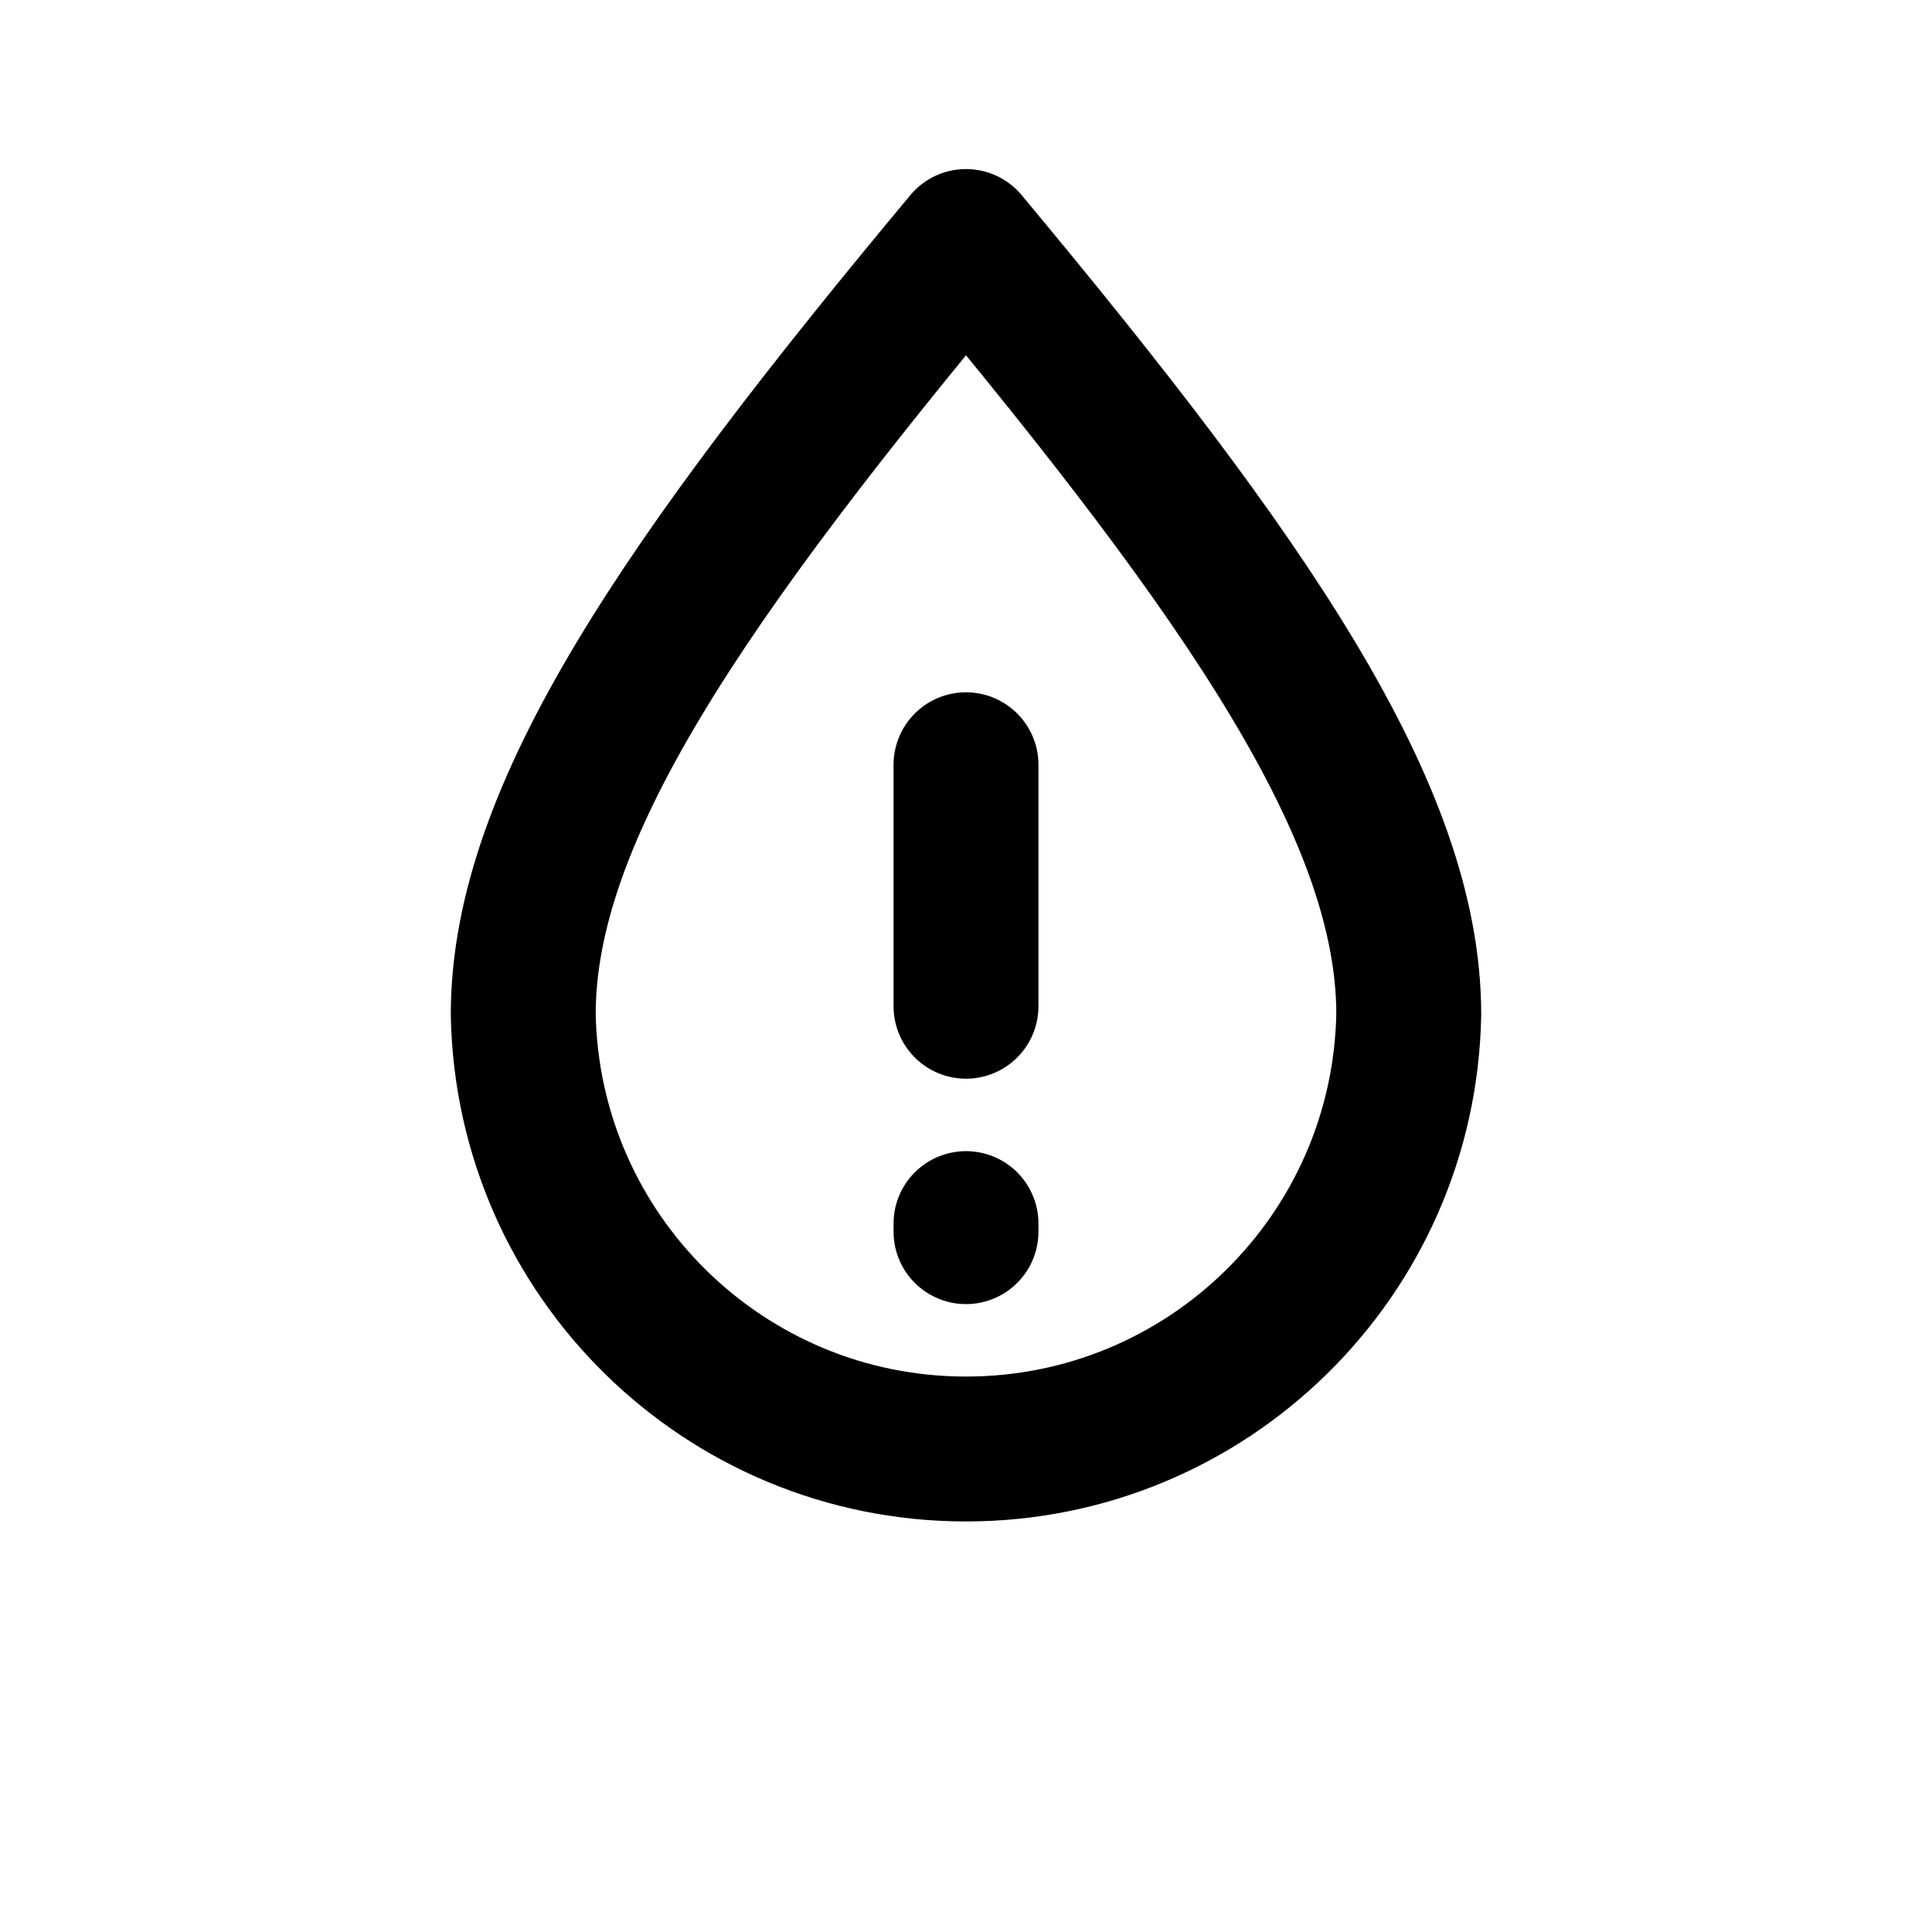
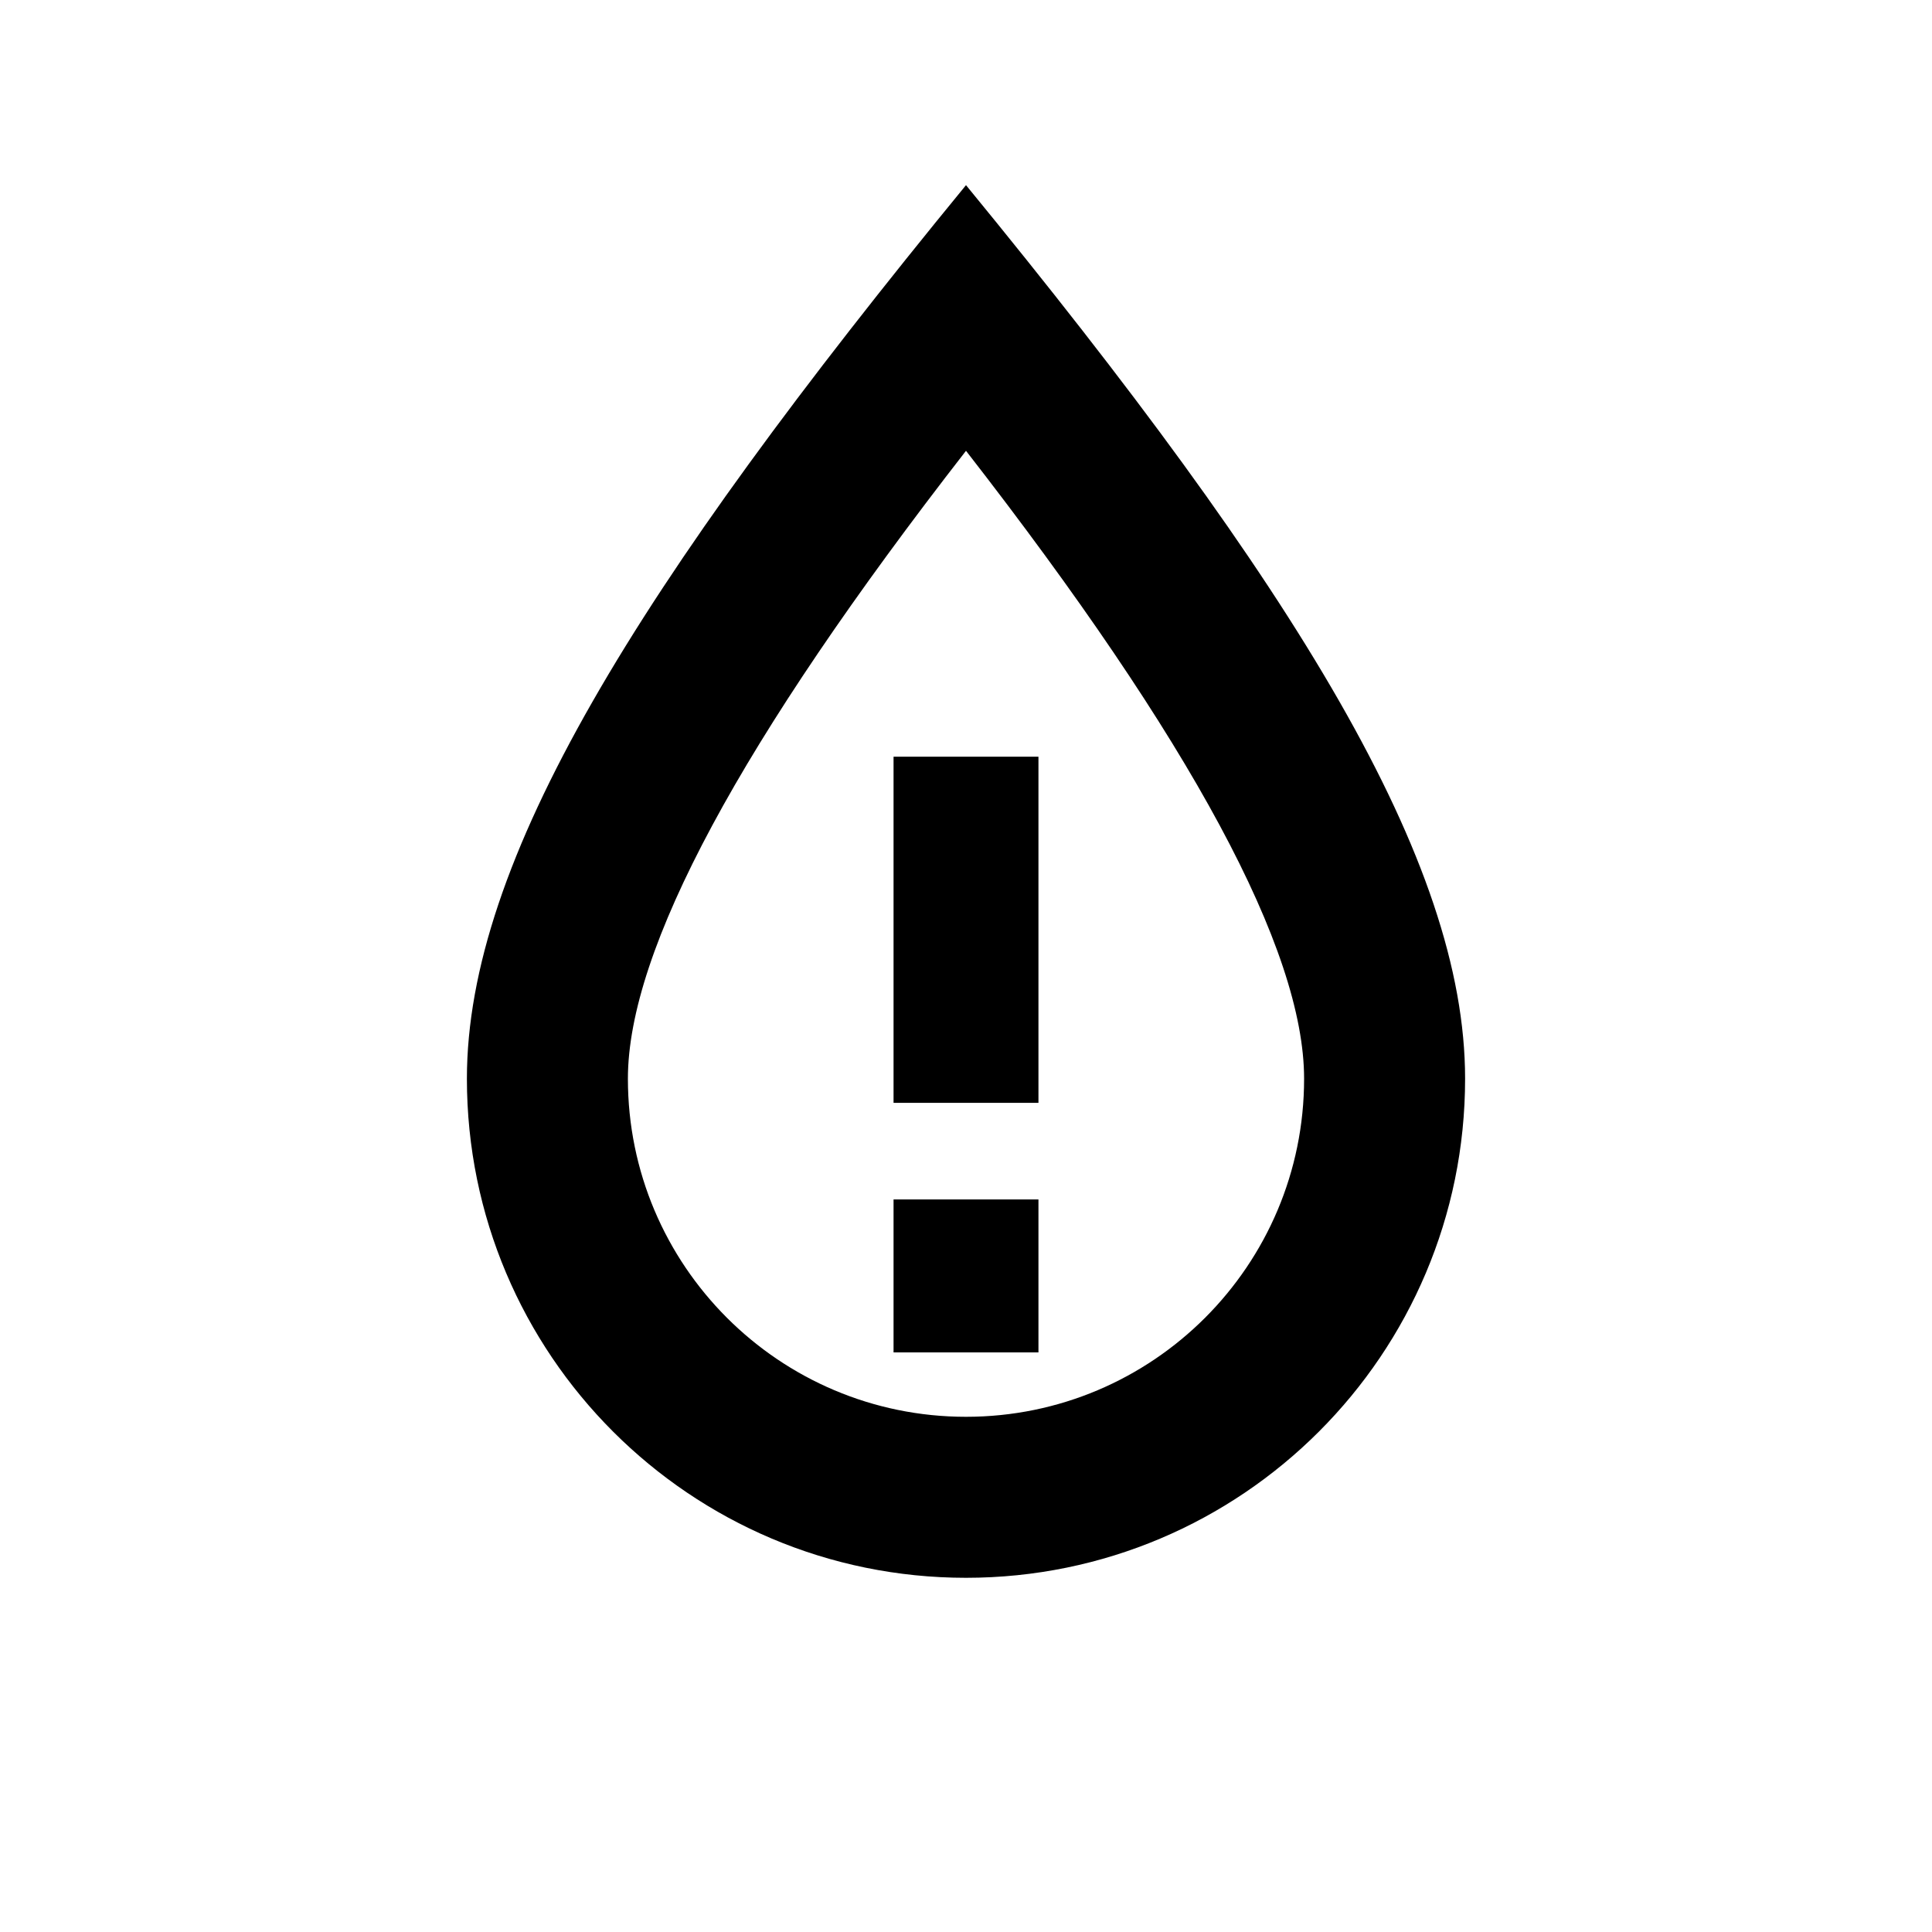
- <svg xmlns="http://www.w3.org/2000/svg" viewBox="0 0 24 24" width="24" height="24" fill="none" stroke="#000" stroke-width="1.8" stroke-linecap="round" stroke-linejoin="round">
-   <path d="M12 3c3.5 4.2 5.5 7.1 5.5 9.6A5.5 5.5 0 0 1 12 18a5.5 5.5 0 0 1-5.5-5.4C6.5 10.1 8.5 7.2 12 3Z" />
-   <path d="M12 9.5v3M12 15.2v.1" />
+ <svg xmlns="http://www.w3.org/2000/svg" viewBox="0 0 24 24" width="24" height="24" fill="#000">
+   <path fill-rule="evenodd" d="M12 2.3c4.1 5 6.2 8.4 6.2 11.1a6.2 6.2 0 0 1-12.4 0c0-2.7 2.1-6.1 6.2-11.1Zm0 3.3c-2.8 3.6-4.2 6.2-4.2 7.8a4.2 4.2 0 0 0 8.4 0c0-1.6-1.4-4.2-4.2-7.8Z" />
+   <path d="M11.1 9.4h1.8v4.3h-1.8Z" />
+   <path d="M11.1 14.9h1.8v1.9h-1.8Z" />
</svg>
